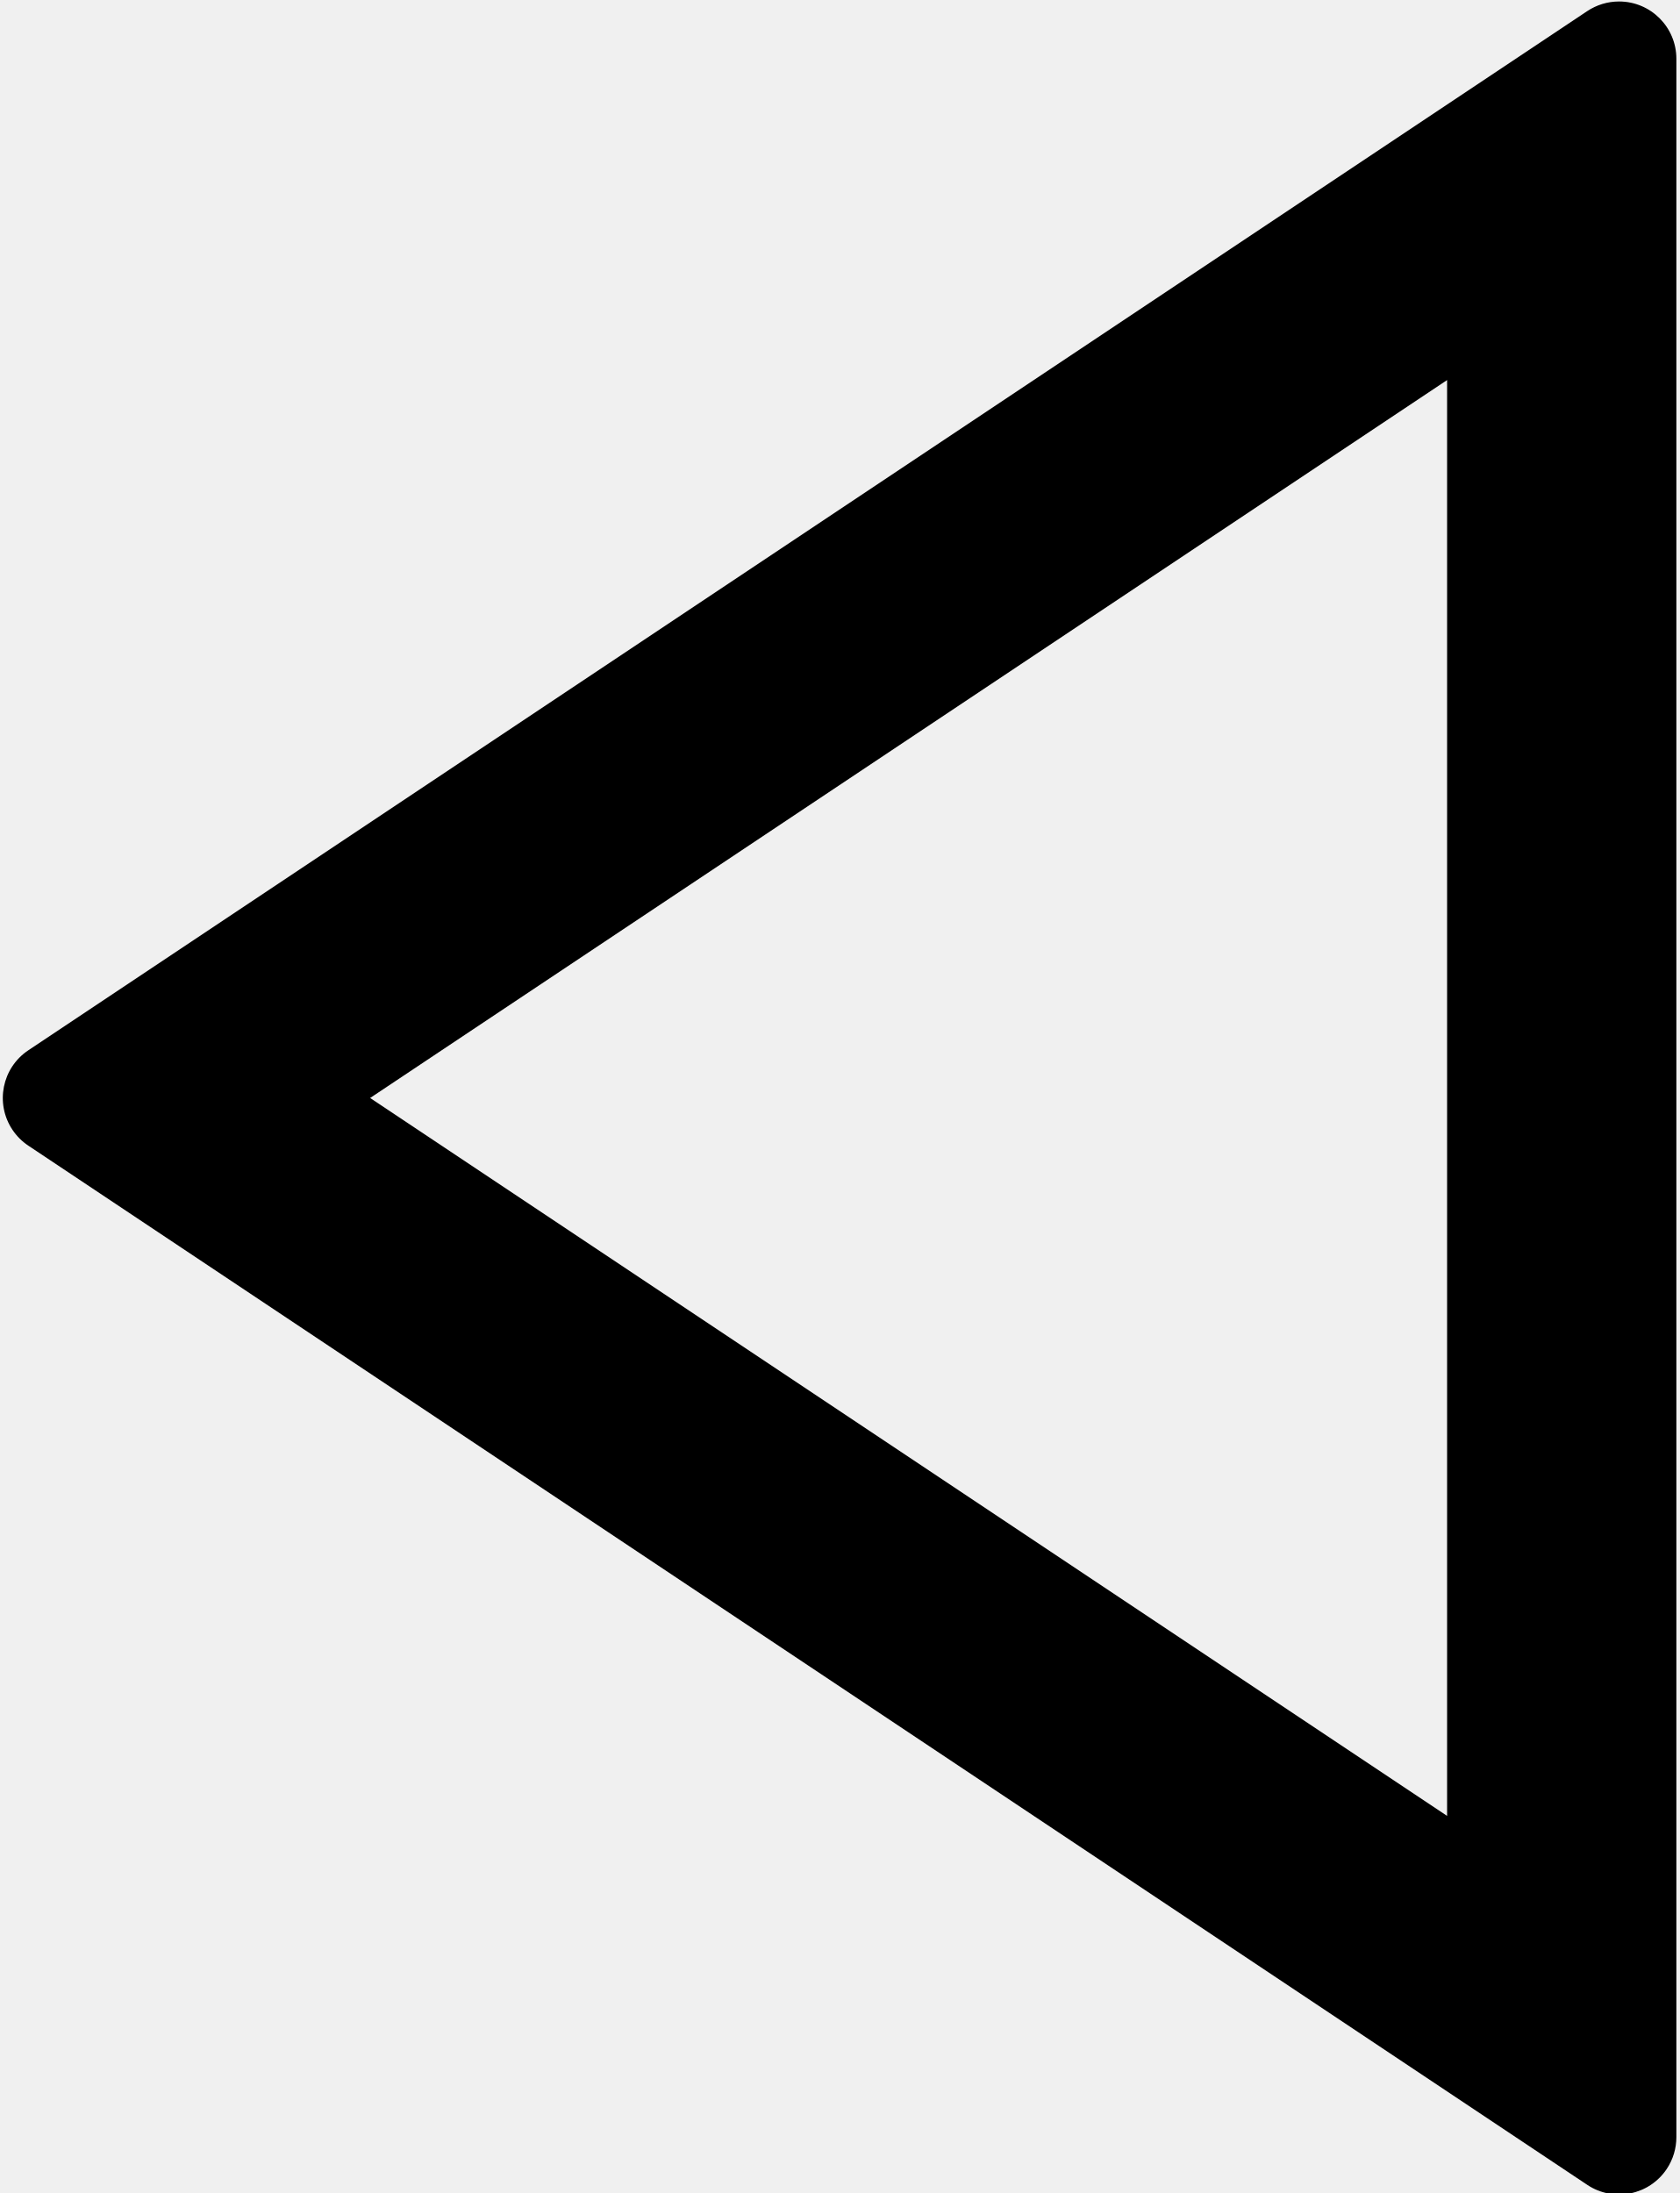
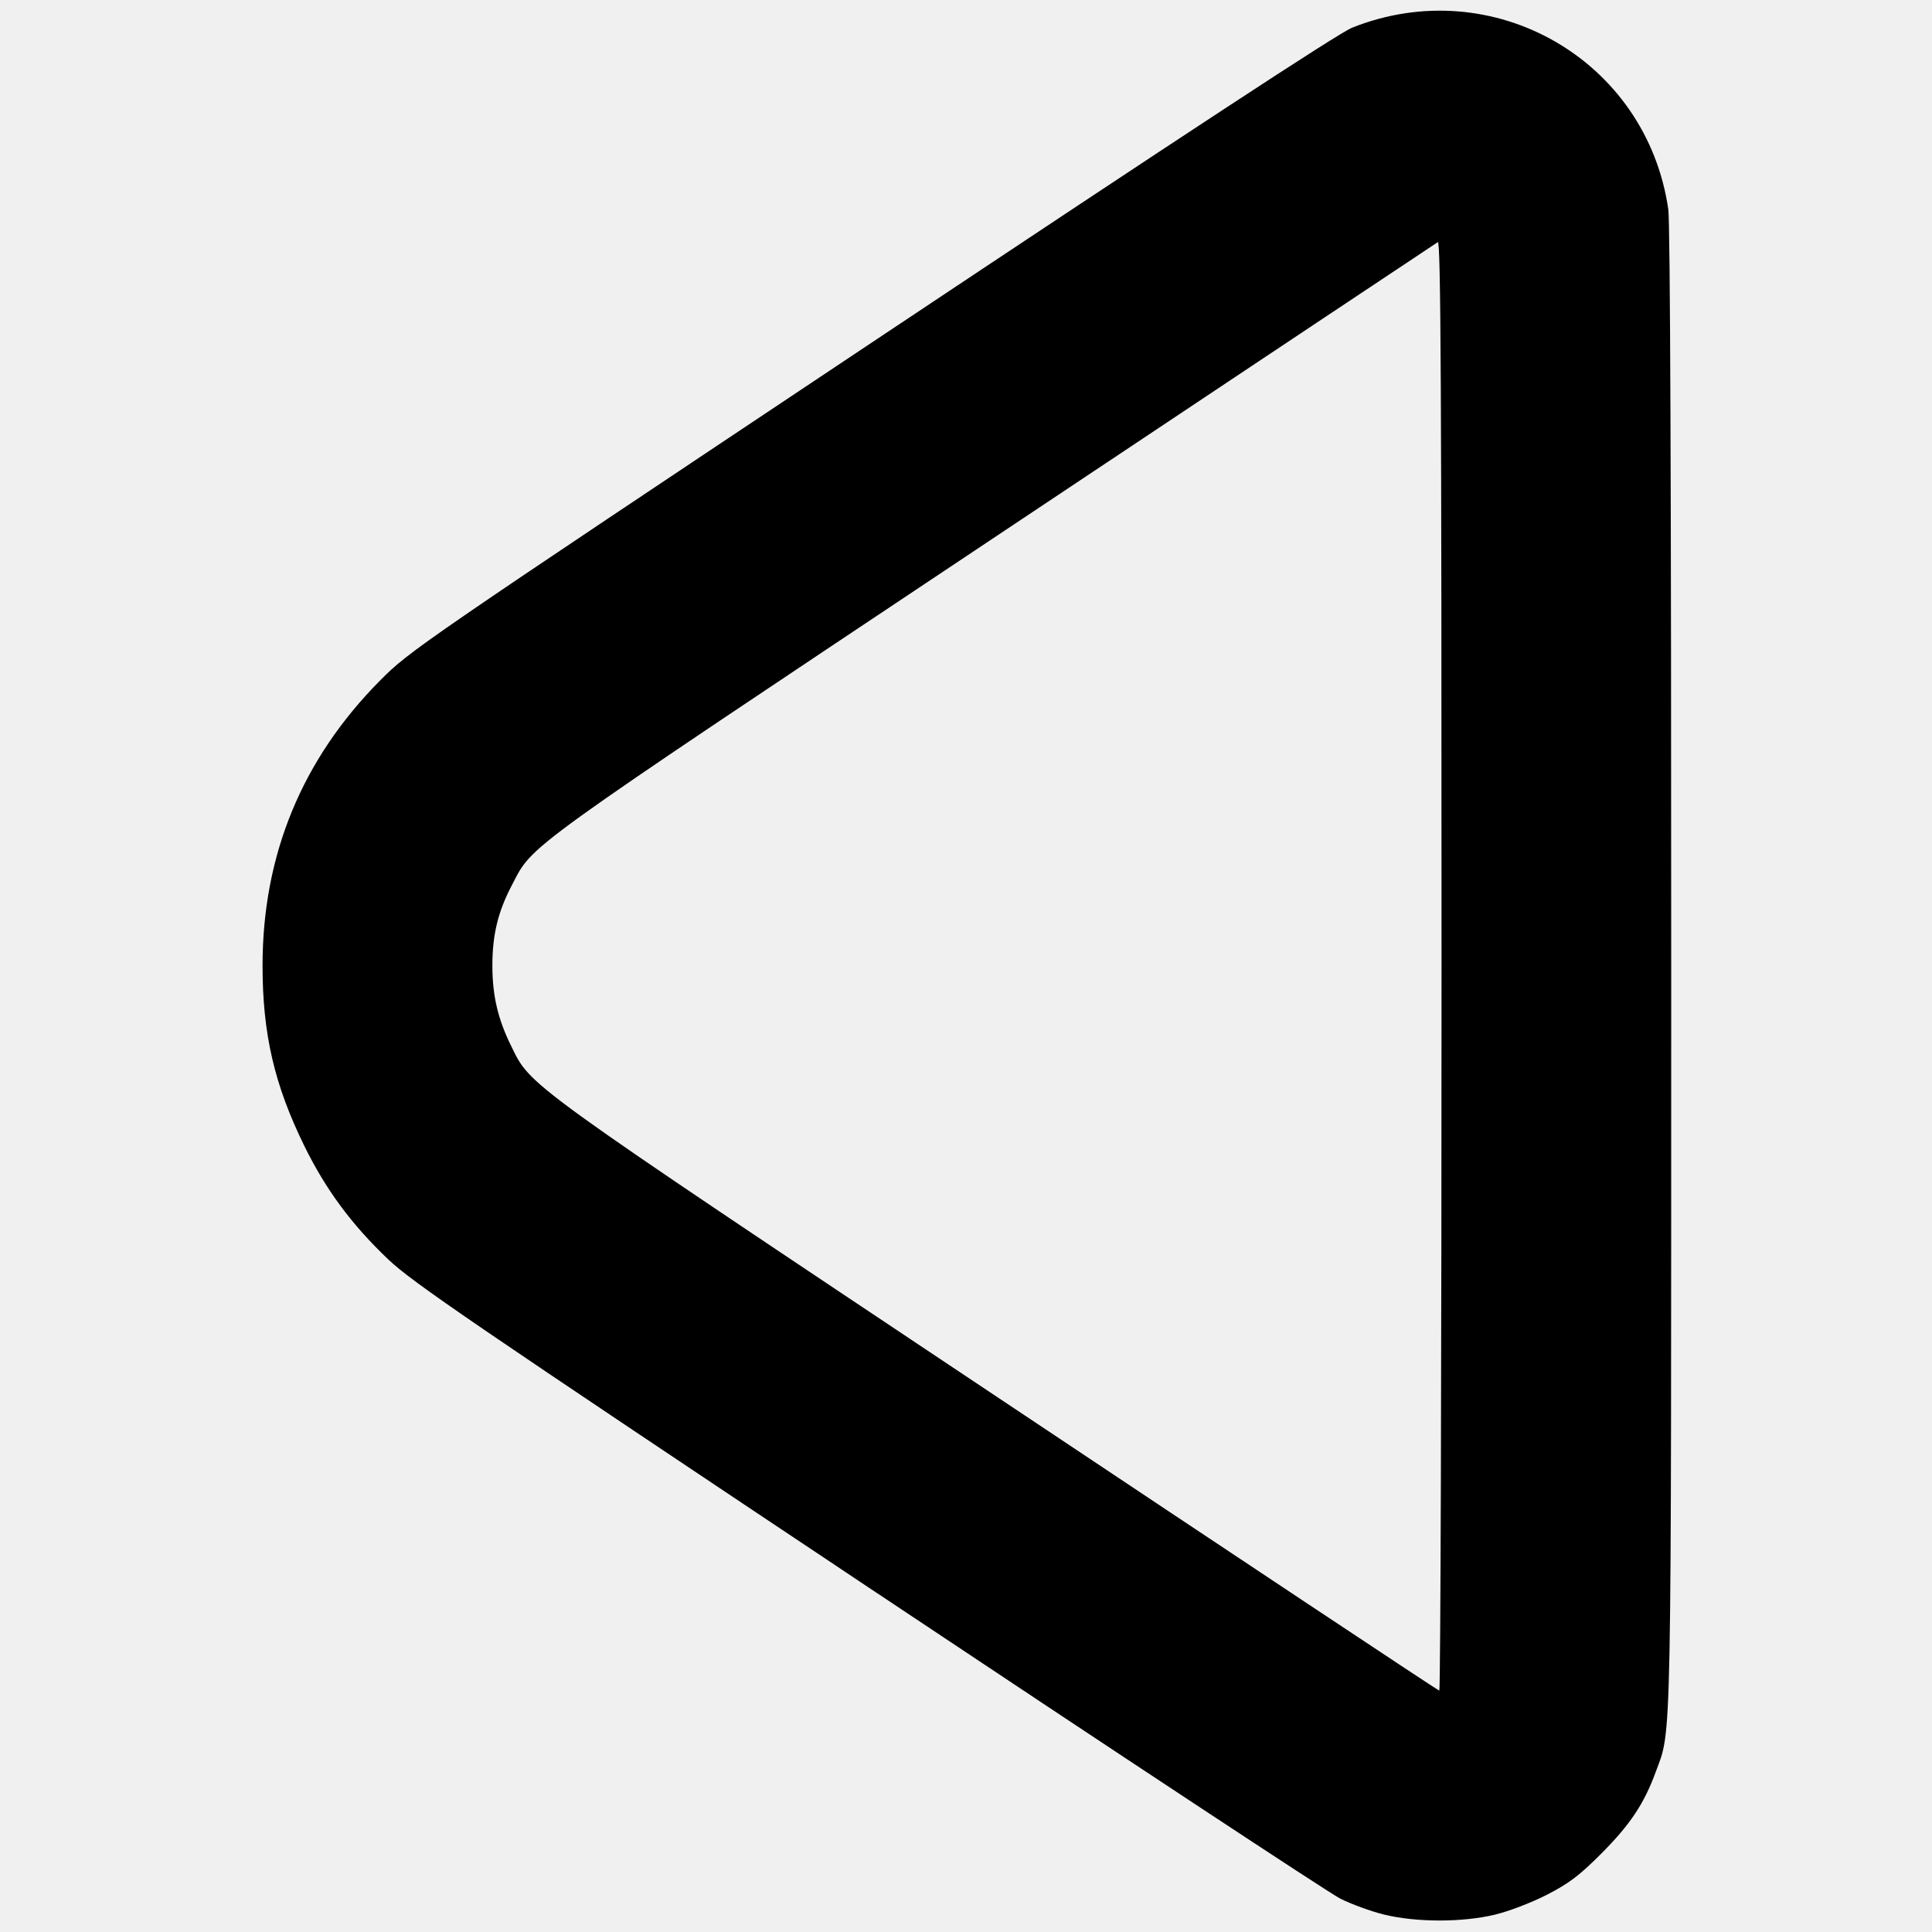
- <svg xmlns="http://www.w3.org/2000/svg" width="392px" height="512px" viewBox="0 0 392 512" version="1.1">
-   <g id="Page-1" stroke="none" stroke-width="1" fill="none" fill-rule="evenodd">
-     <g id="svg" transform="translate(-60, 0)" fill="#000000" fill-rule="nonzero">
-       <path d="M267.133,66.96 L509.751,430.887 C513.851,437.036 512.189,445.344 506.04,449.444 C503.842,450.909 501.259,451.691 498.618,451.691 L13.381,451.691 C5.991,451.691 0,445.7 0,438.31 C0,435.668 0.782,433.085 2.247,430.887 L244.866,66.96 C248.965,60.811 257.273,59.149 263.422,63.249 C264.892,64.229 266.153,65.49 267.133,66.96 Z M88.389,398.167 L423.609,398.167 L255.999,146.752 L88.389,398.167 Z" id="ico_arrow-carousel" transform="translate(256, 256.3454) scale(-1, 1) rotate(90) translate(-256, -256.3454) " />
-     </g>
-   </g>
+ <svg xmlns="http://www.w3.org/2000/svg" width="512" height="512" viewBox="0 0 512 512" version="1.1" id="svg13">
+   <defs id="defs5">
+     <clipPath id="zlrda">
+       <path d="m 17.824,7.737 a 7,7 0 0 0 -11.648,0 L -3.854,22.78 A 4,4 0 0 0 -0.526,29 h 25.052 a 4,4 0 0 0 3.328,-6.219 z" id="path2" style="fill:#ffffff" />
+     </clipPath>
+   </defs>
+   <path style="stroke-width:0.791" d="m 366.742,507.371 c -3.401,-0.836 -8.603,-2.733 -11.558,-4.217 -2.956,-1.483 -59.298,-38.651 -125.206,-82.595 C 124.574,350.28 109.269,339.826 102.862,333.729 93.185,324.52 86.344,315.272 80.678,303.741 72.716,287.534 69.578,274.015 69.578,255.921 c 0,-29.397 10.472,-54.775 31.218,-75.654 7.795,-7.845 10.114,-9.438 130.146,-89.431 83.208,-55.452 123.866,-82.103 127.401,-83.509 37.33,-14.848 78.048,8.557 83.772,48.152 0.502,3.47 0.78,75.949 0.772,201.196 -0.013,211.133 0.179,201.242 -4.126,212.97 -3.083,8.4 -6.75,13.89 -14.419,21.591 -5.733,5.757 -8.526,7.872 -14.345,10.866 -4.083,2.101 -10.104,4.408 -13.843,5.305 -8.669,2.078 -20.867,2.063 -29.412,-0.037 z m 15.281,-251.533 c 0,-153.596 -0.199,-192.141 -0.989,-191.669 -0.544,0.325 -53.698,35.726 -118.121,78.669 -126.349,84.221 -121.453,80.691 -127.261,91.745 -3.68,7.004 -5.167,13.132 -5.167,21.301 0,7.895 1.451,14.149 4.917,21.189 5.417,11.003 1.991,8.527 128.762,93.091 64.17,42.806 116.94,77.852 117.266,77.881 0.326,0.029 0.593,-86.464 0.593,-192.207 z" id="path11" />
</svg>
